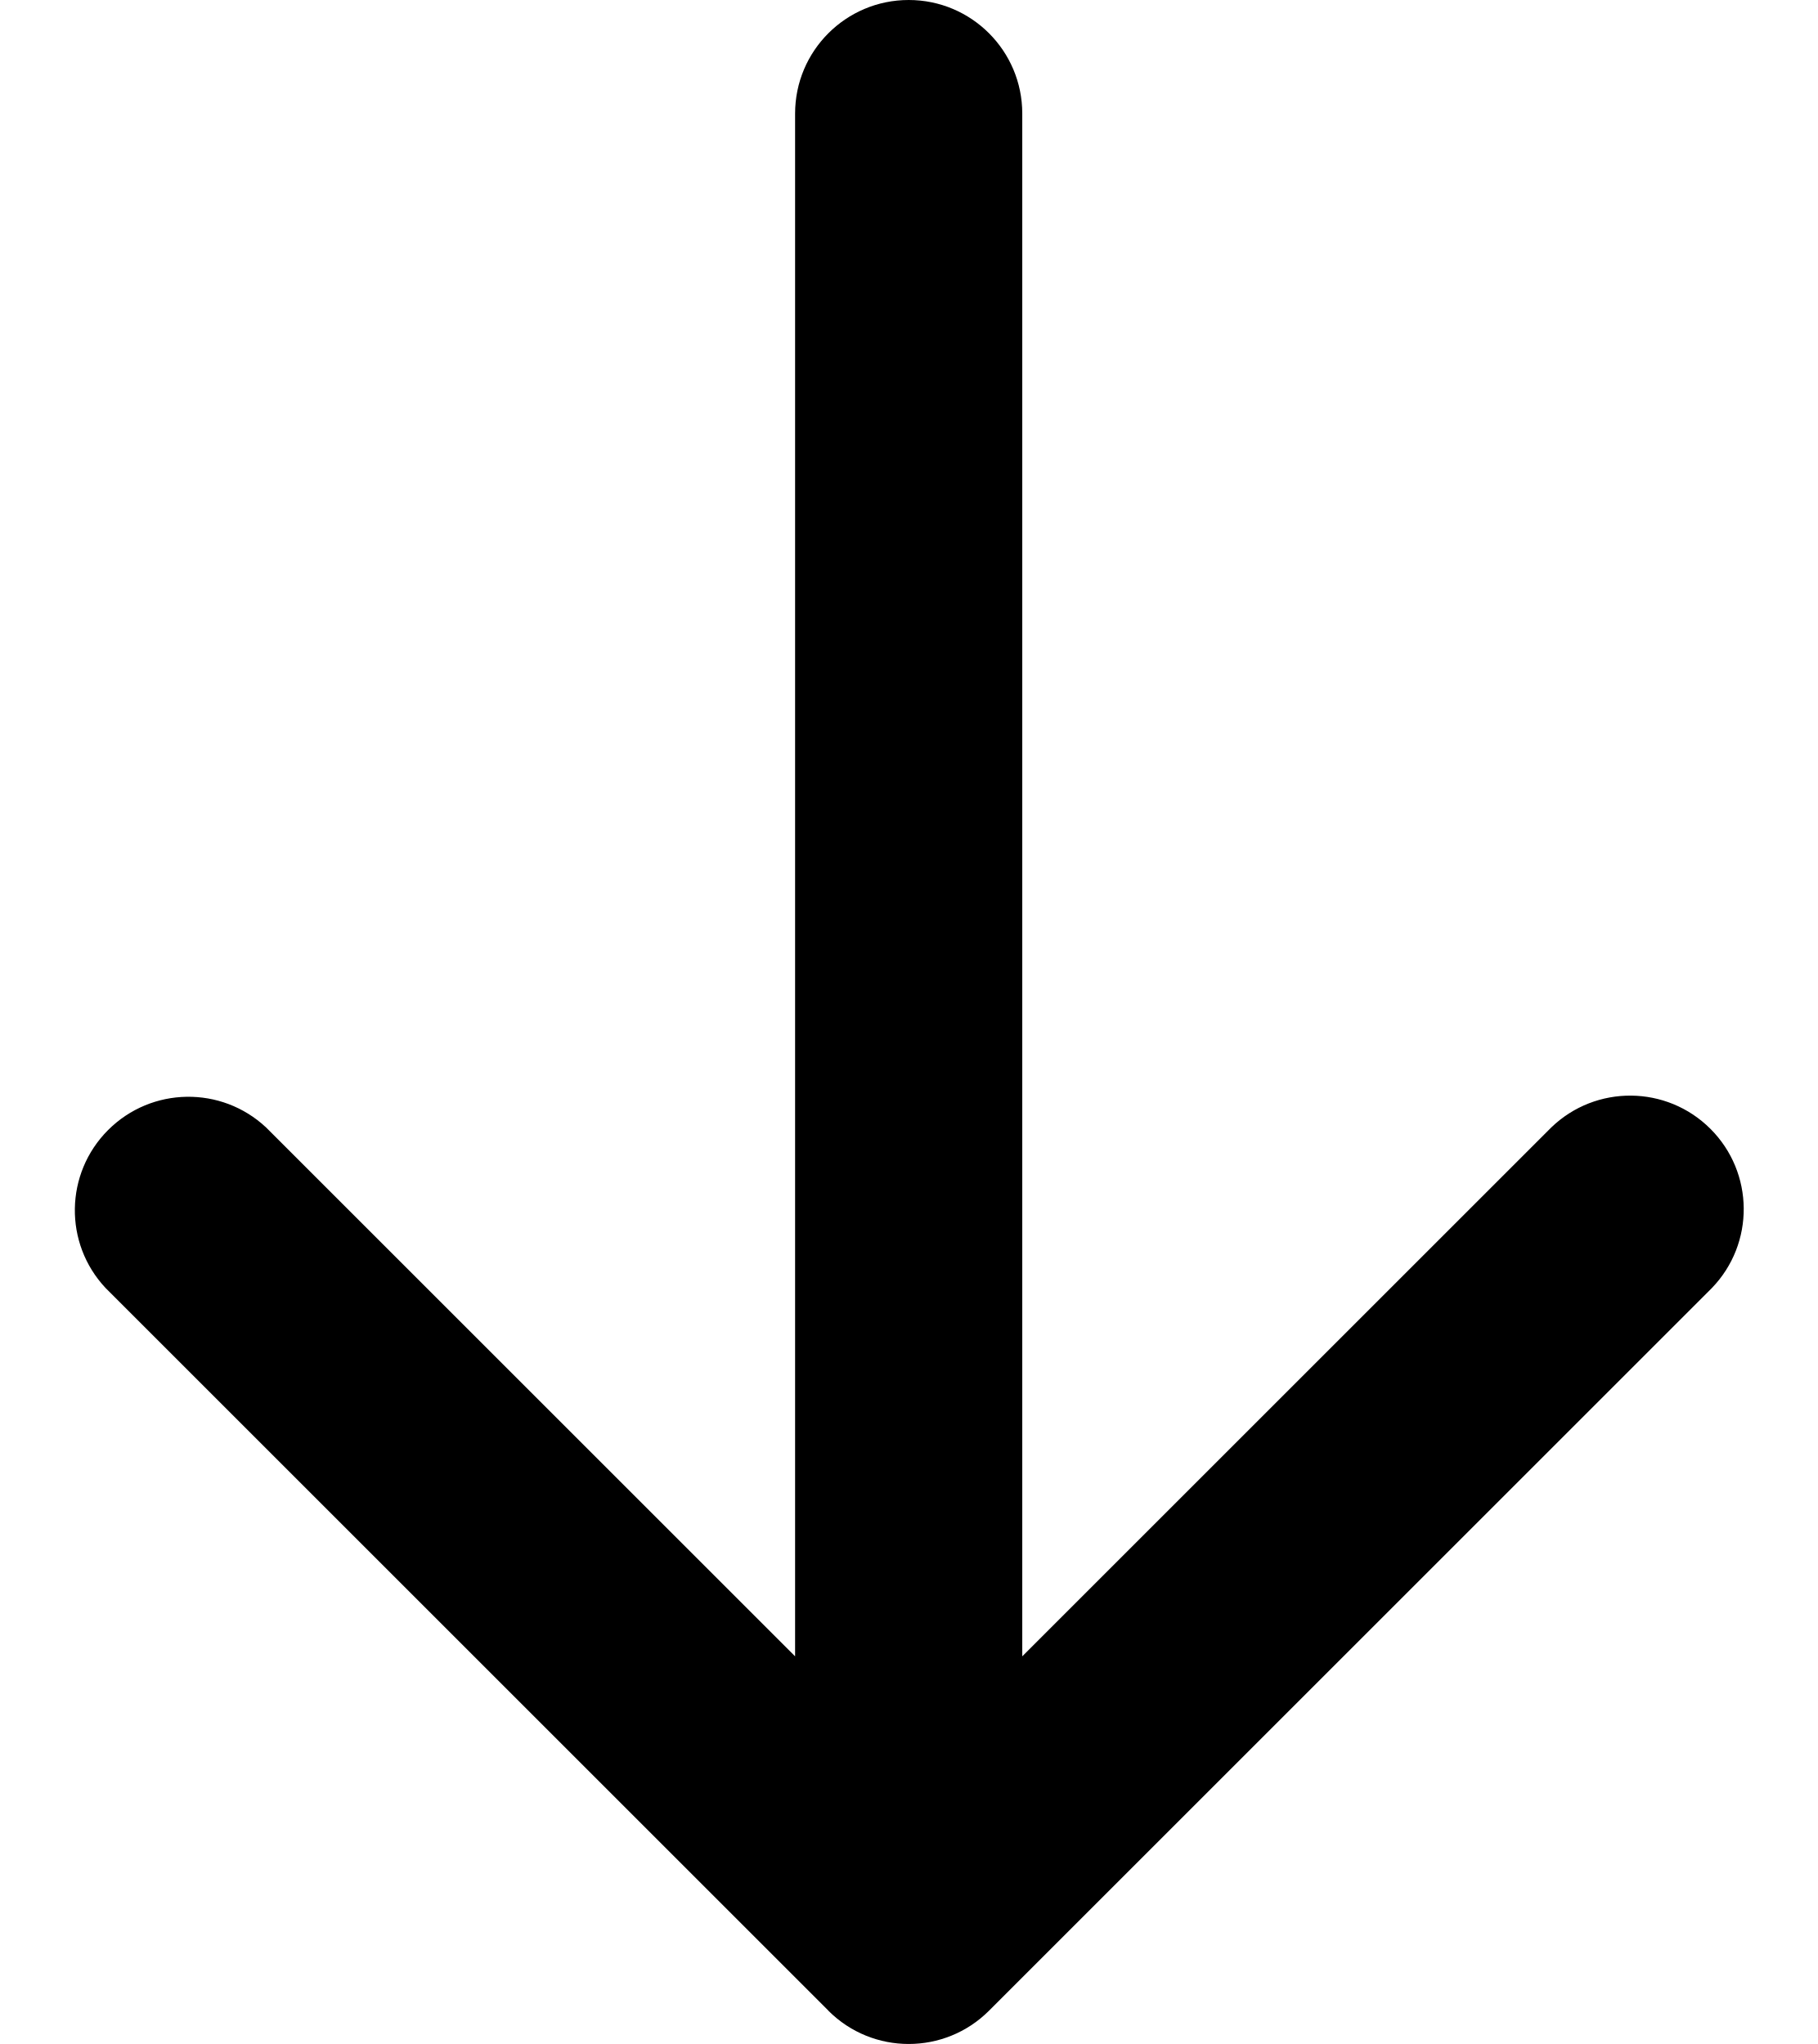
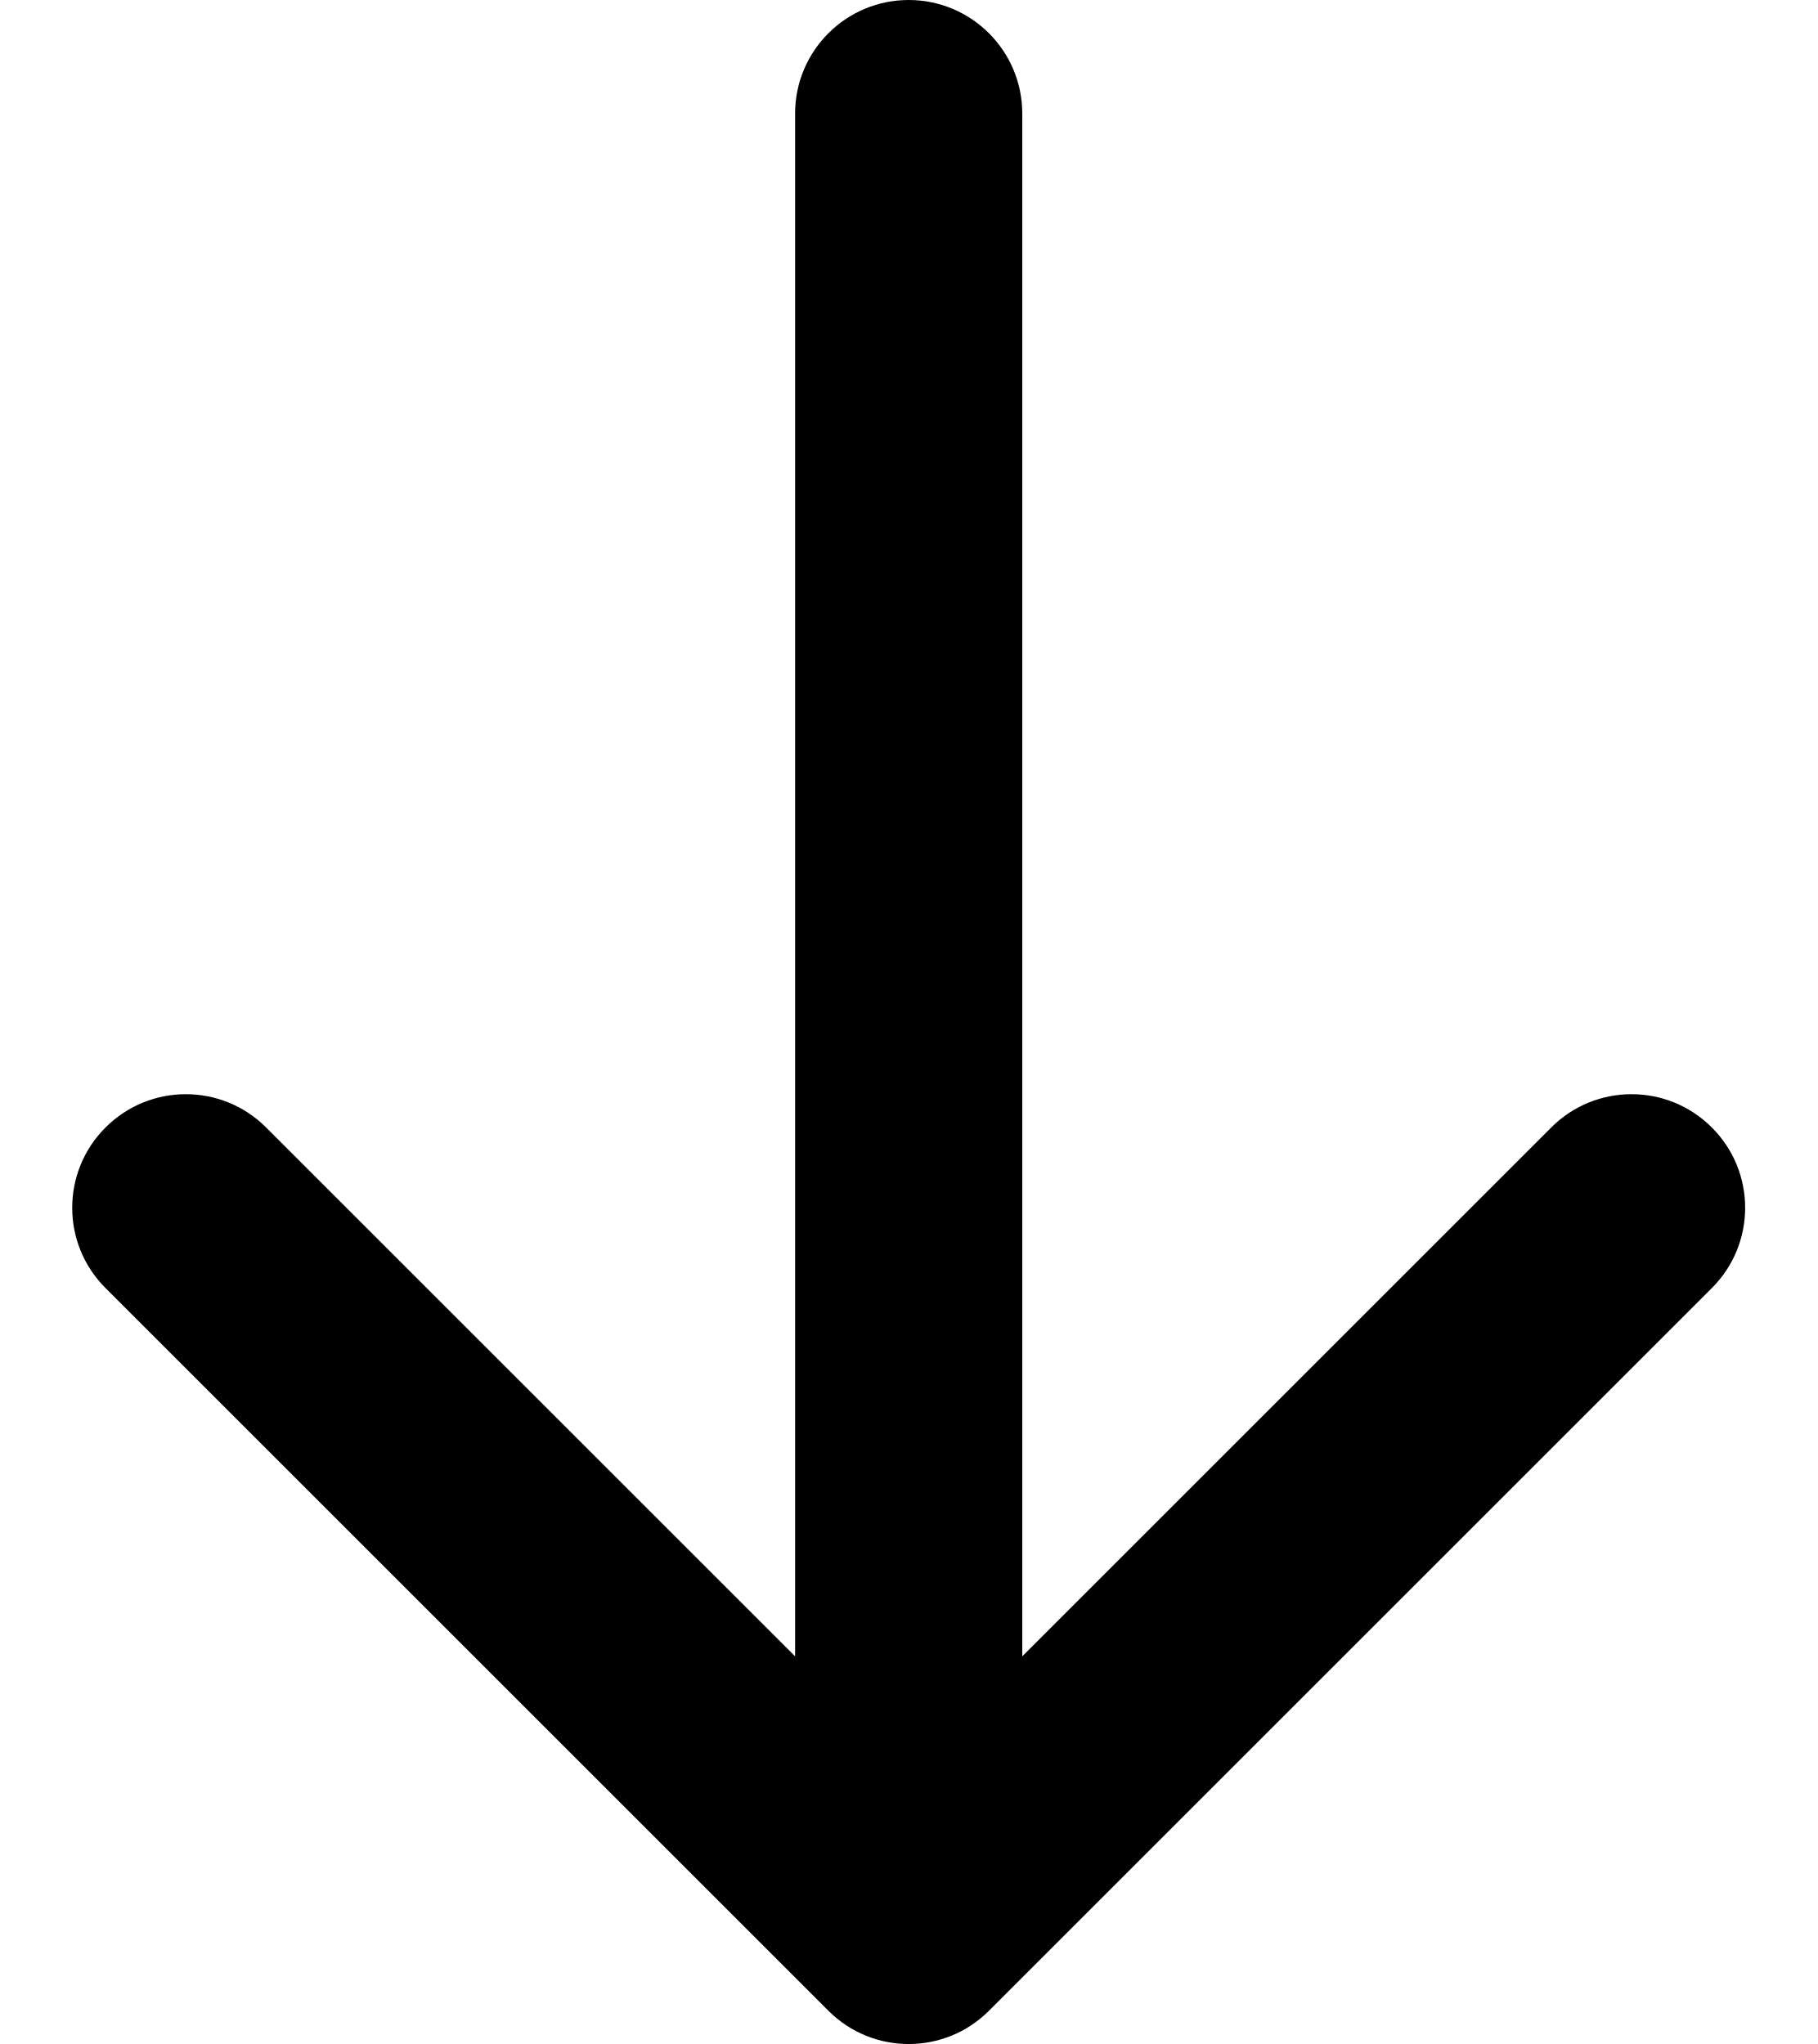
<svg xmlns="http://www.w3.org/2000/svg" width="16" height="18" viewBox="0 0 16 18" fill="none">
-   <path d="M9 1a1 1 0 00-2 0h2zM7.293 17.707a1 1 0 001.414 0l6.364-6.364a1 1 0 00-1.414-1.414L8 15.586 2.343 9.929A1 1 0 00.93 11.343l6.364 6.364zM7 1v16h2V1H7z" fill="#000" />
+   <path d="M9 1C9 0.448 8.552 2.4141e-08 8 0C7.448 -2.4141e-08 7 0.448 7 1L9 1ZM7.293 17.707C7.683 18.098 8.317 18.098 8.707 17.707L15.071 11.343C15.462 10.953 15.462 10.319 15.071 9.929C14.681 9.538 14.047 9.538 13.657 9.929L8 15.586L2.343 9.929C1.953 9.538 1.319 9.538 0.929 9.929C0.538 10.319 0.538 10.953 0.929 11.343L7.293 17.707ZM7 1L7 17L9 17L9 1L7 1Z" fill="black" />
</svg>
